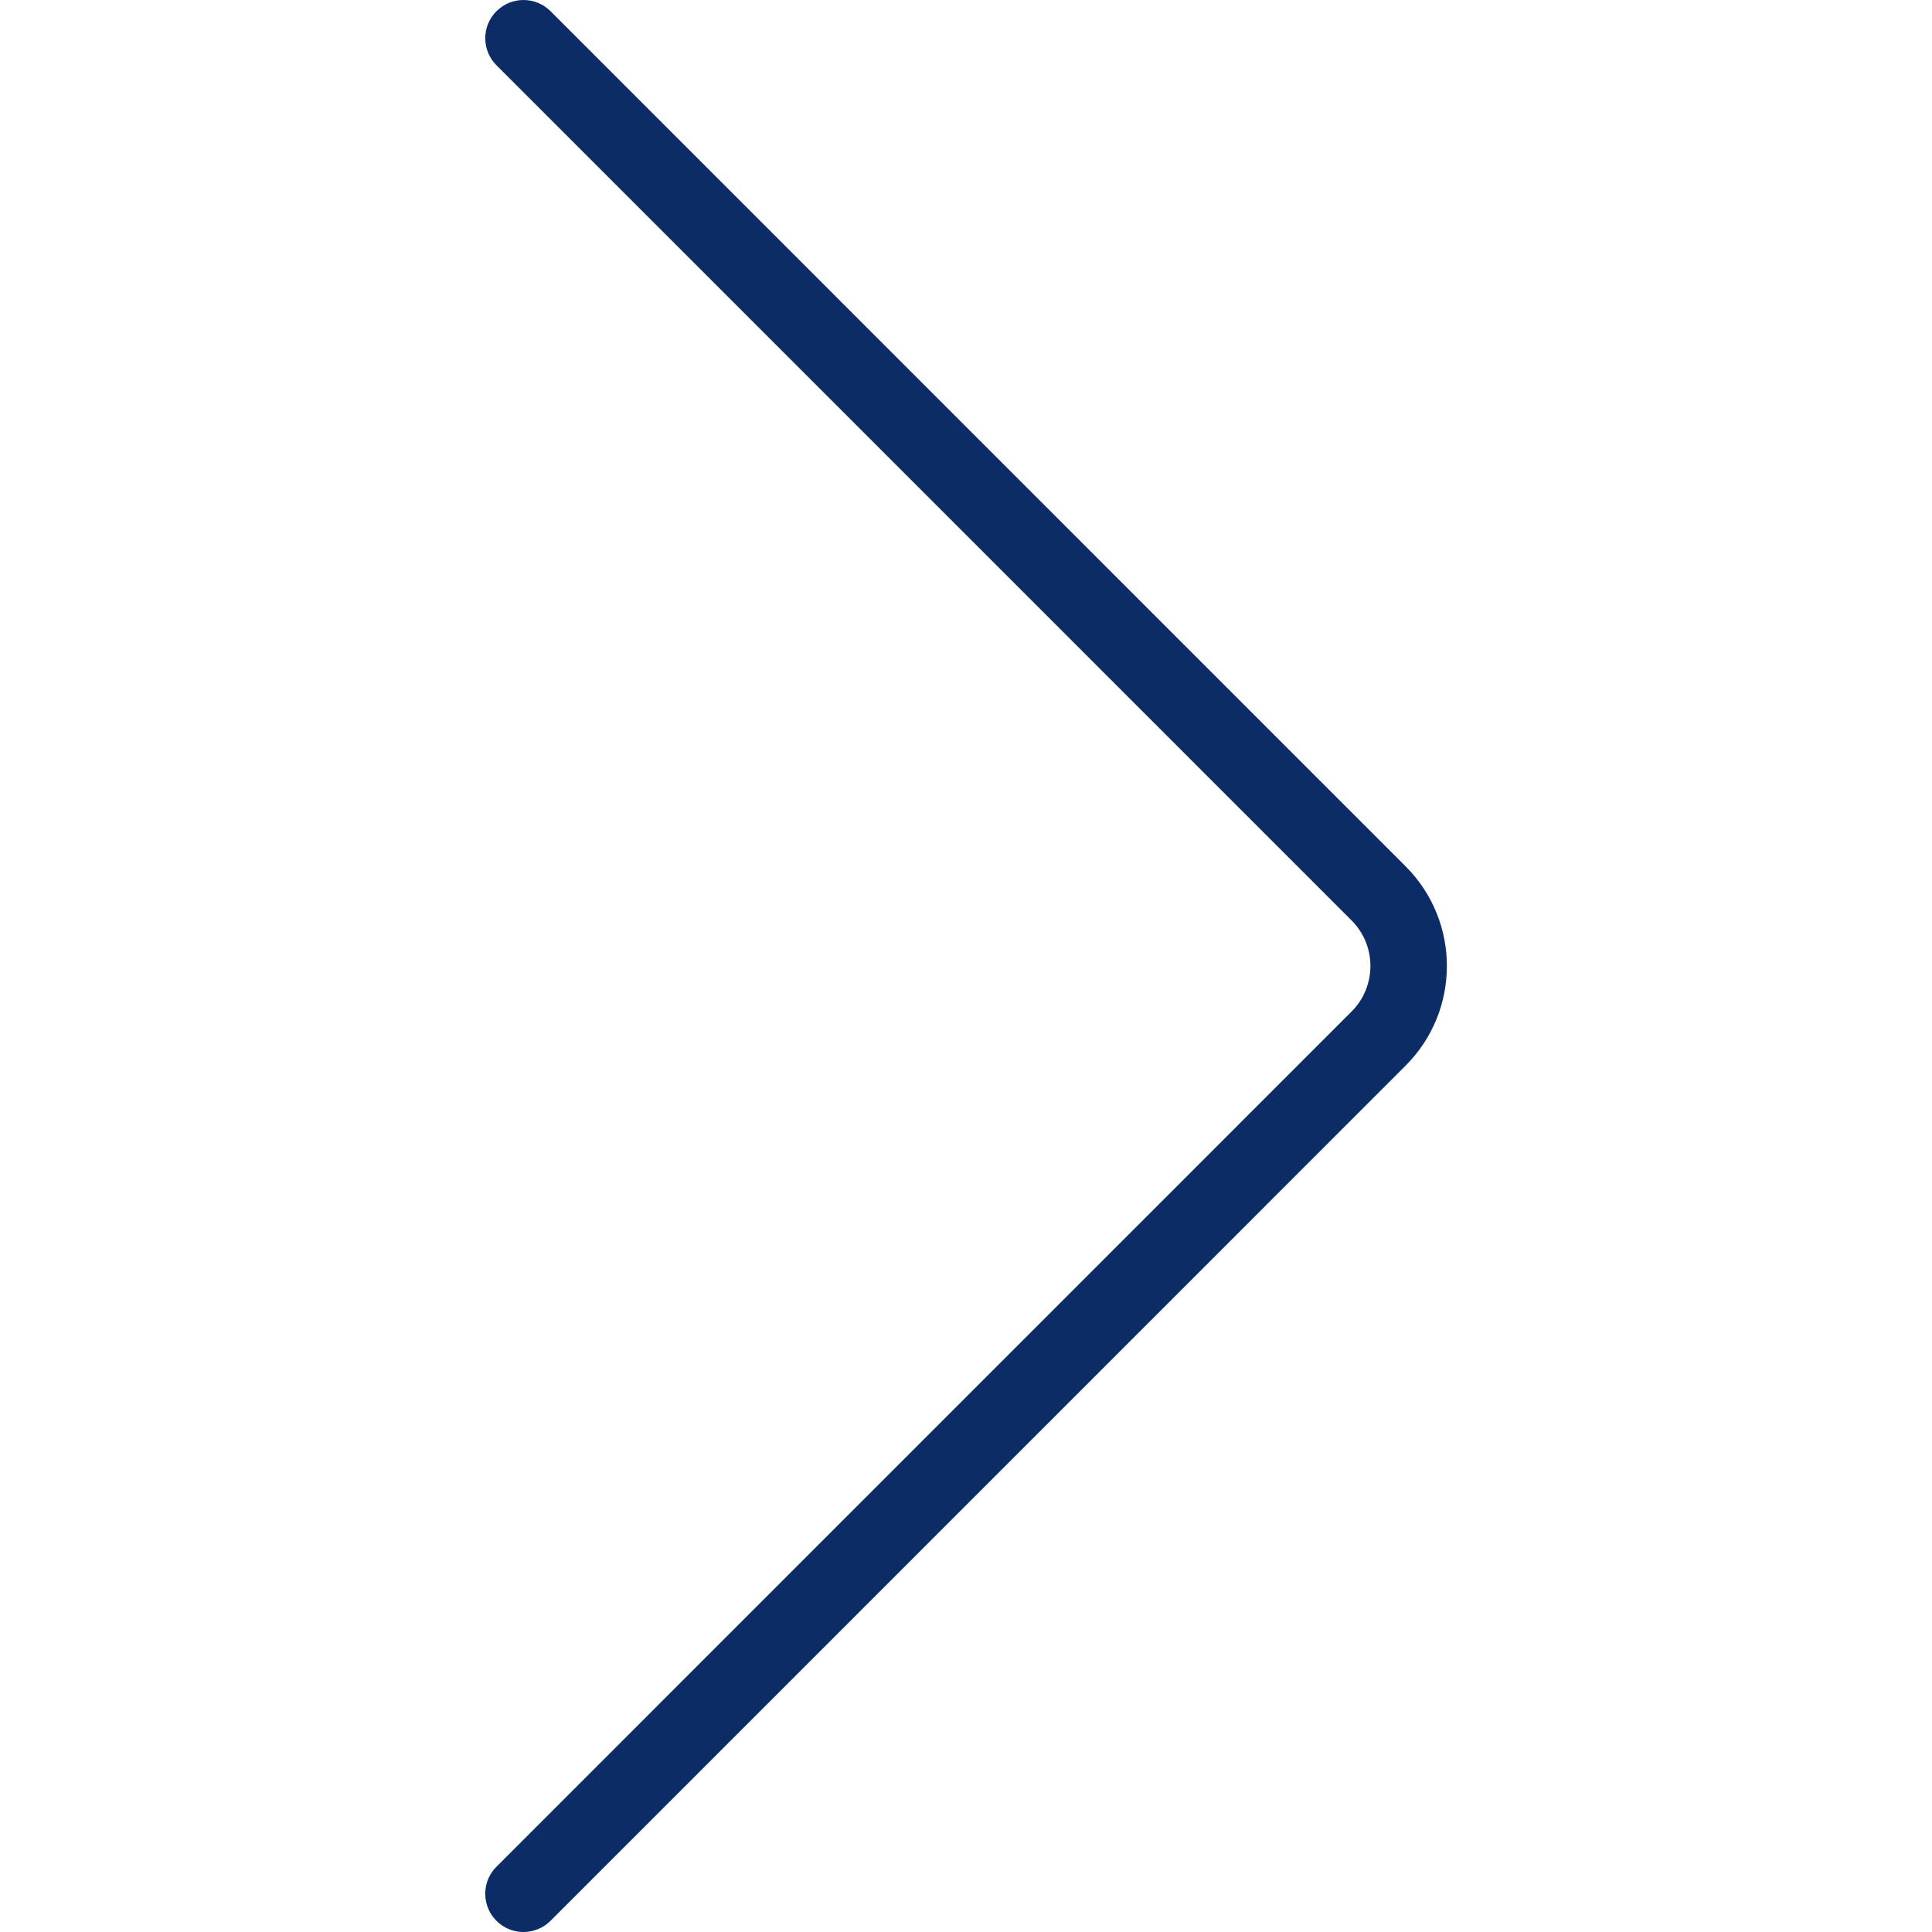
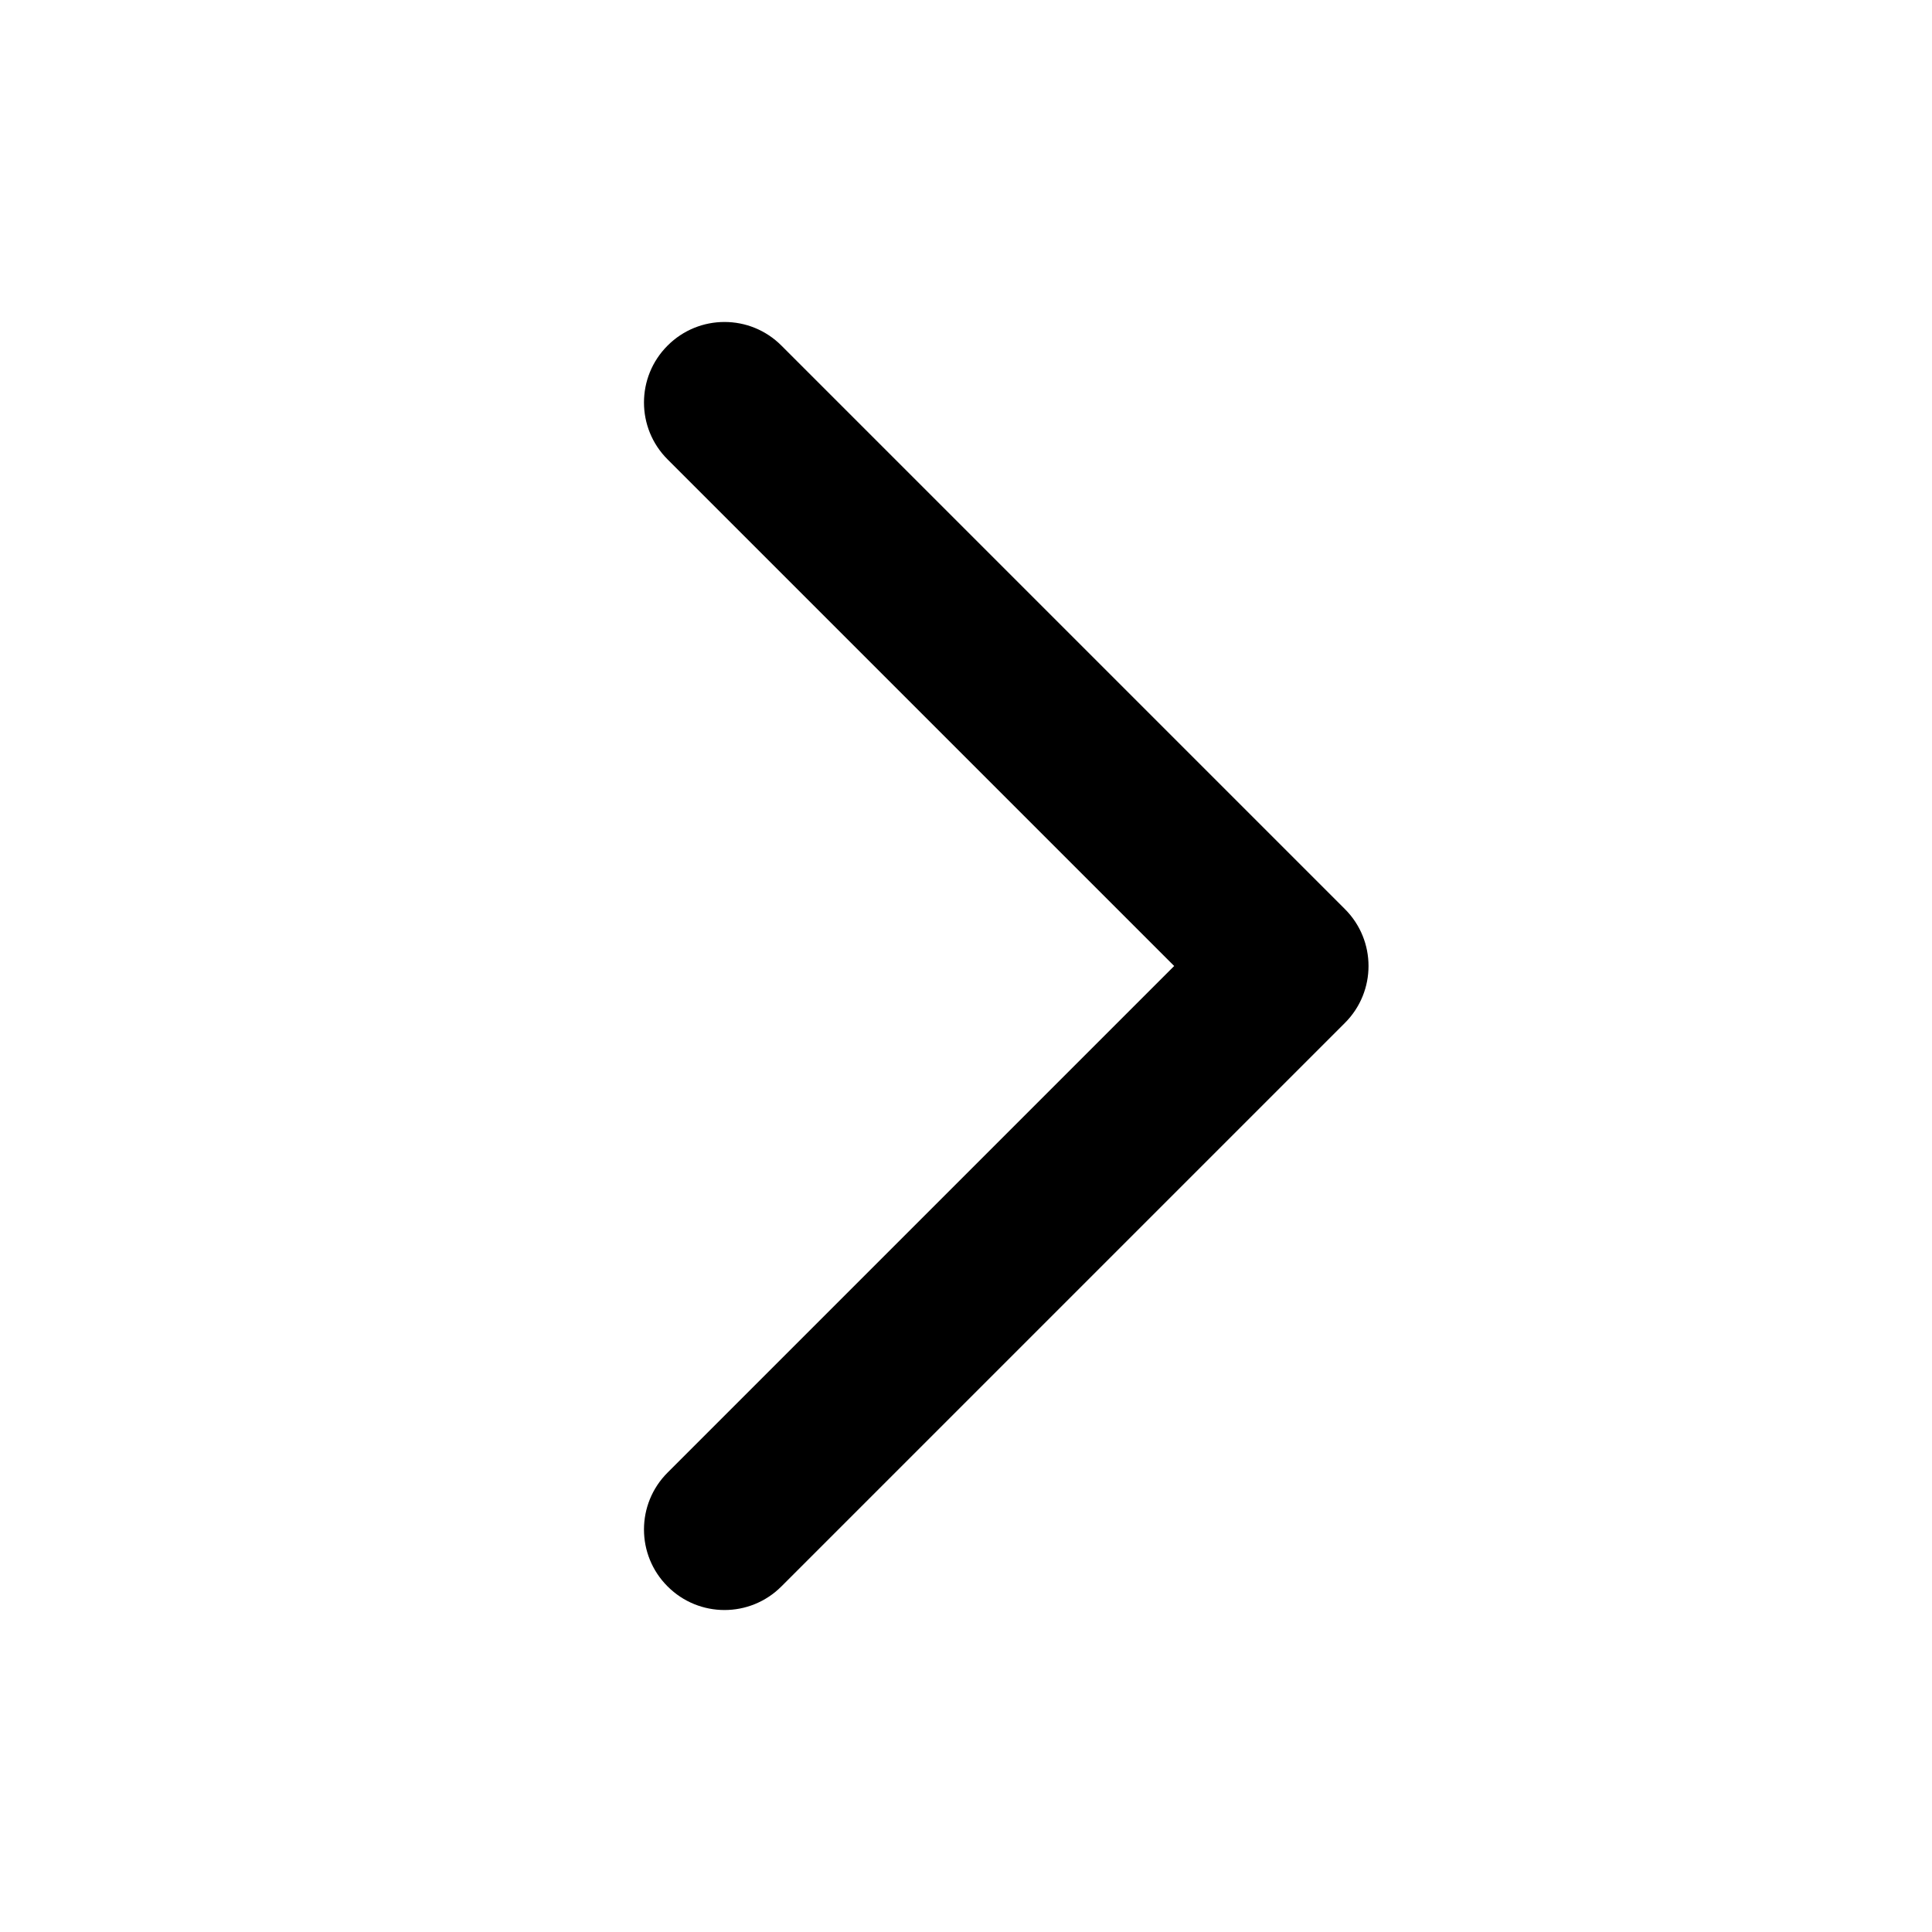
- <svg xmlns="http://www.w3.org/2000/svg" width="800px" height="800px" viewBox="-19.04 0 75.804 75.804">
-   <g id="Group_65" data-name="Group 65" transform="translate(-831.568 -384.448)">
-     <path id="Path_57" data-name="Path 57" d="M833.068,460.252a1.5,1.5,0,0,1-1.061-2.561l33.557-33.56a2.53,2.53,0,0,0,0-3.564l-33.557-33.558a1.5,1.5,0,0,1,2.122-2.121l33.556,33.558a5.53,5.53,0,0,1,0,7.807l-33.557,33.56A1.5,1.5,0,0,1,833.068,460.252Z" fill="#0c2c67" />
-   </g>
+ <svg xmlns="http://www.w3.org/2000/svg" width="800px" height="800px" viewBox="0 0 24 24" fill="none">
+   <path fill-rule="evenodd" clip-rule="evenodd" d="M8.293 4.293C8.683 3.902 9.317 3.902 9.707 4.293L16.707 11.293C17.098 11.683 17.098 12.317 16.707 12.707L9.707 19.707C9.317 20.098 8.683 20.098 8.293 19.707C7.902 19.317 7.902 18.683 8.293 18.293L14.586 12L8.293 5.707C7.902 5.317 7.902 4.683 8.293 4.293Z" fill="#000000" />
</svg>
